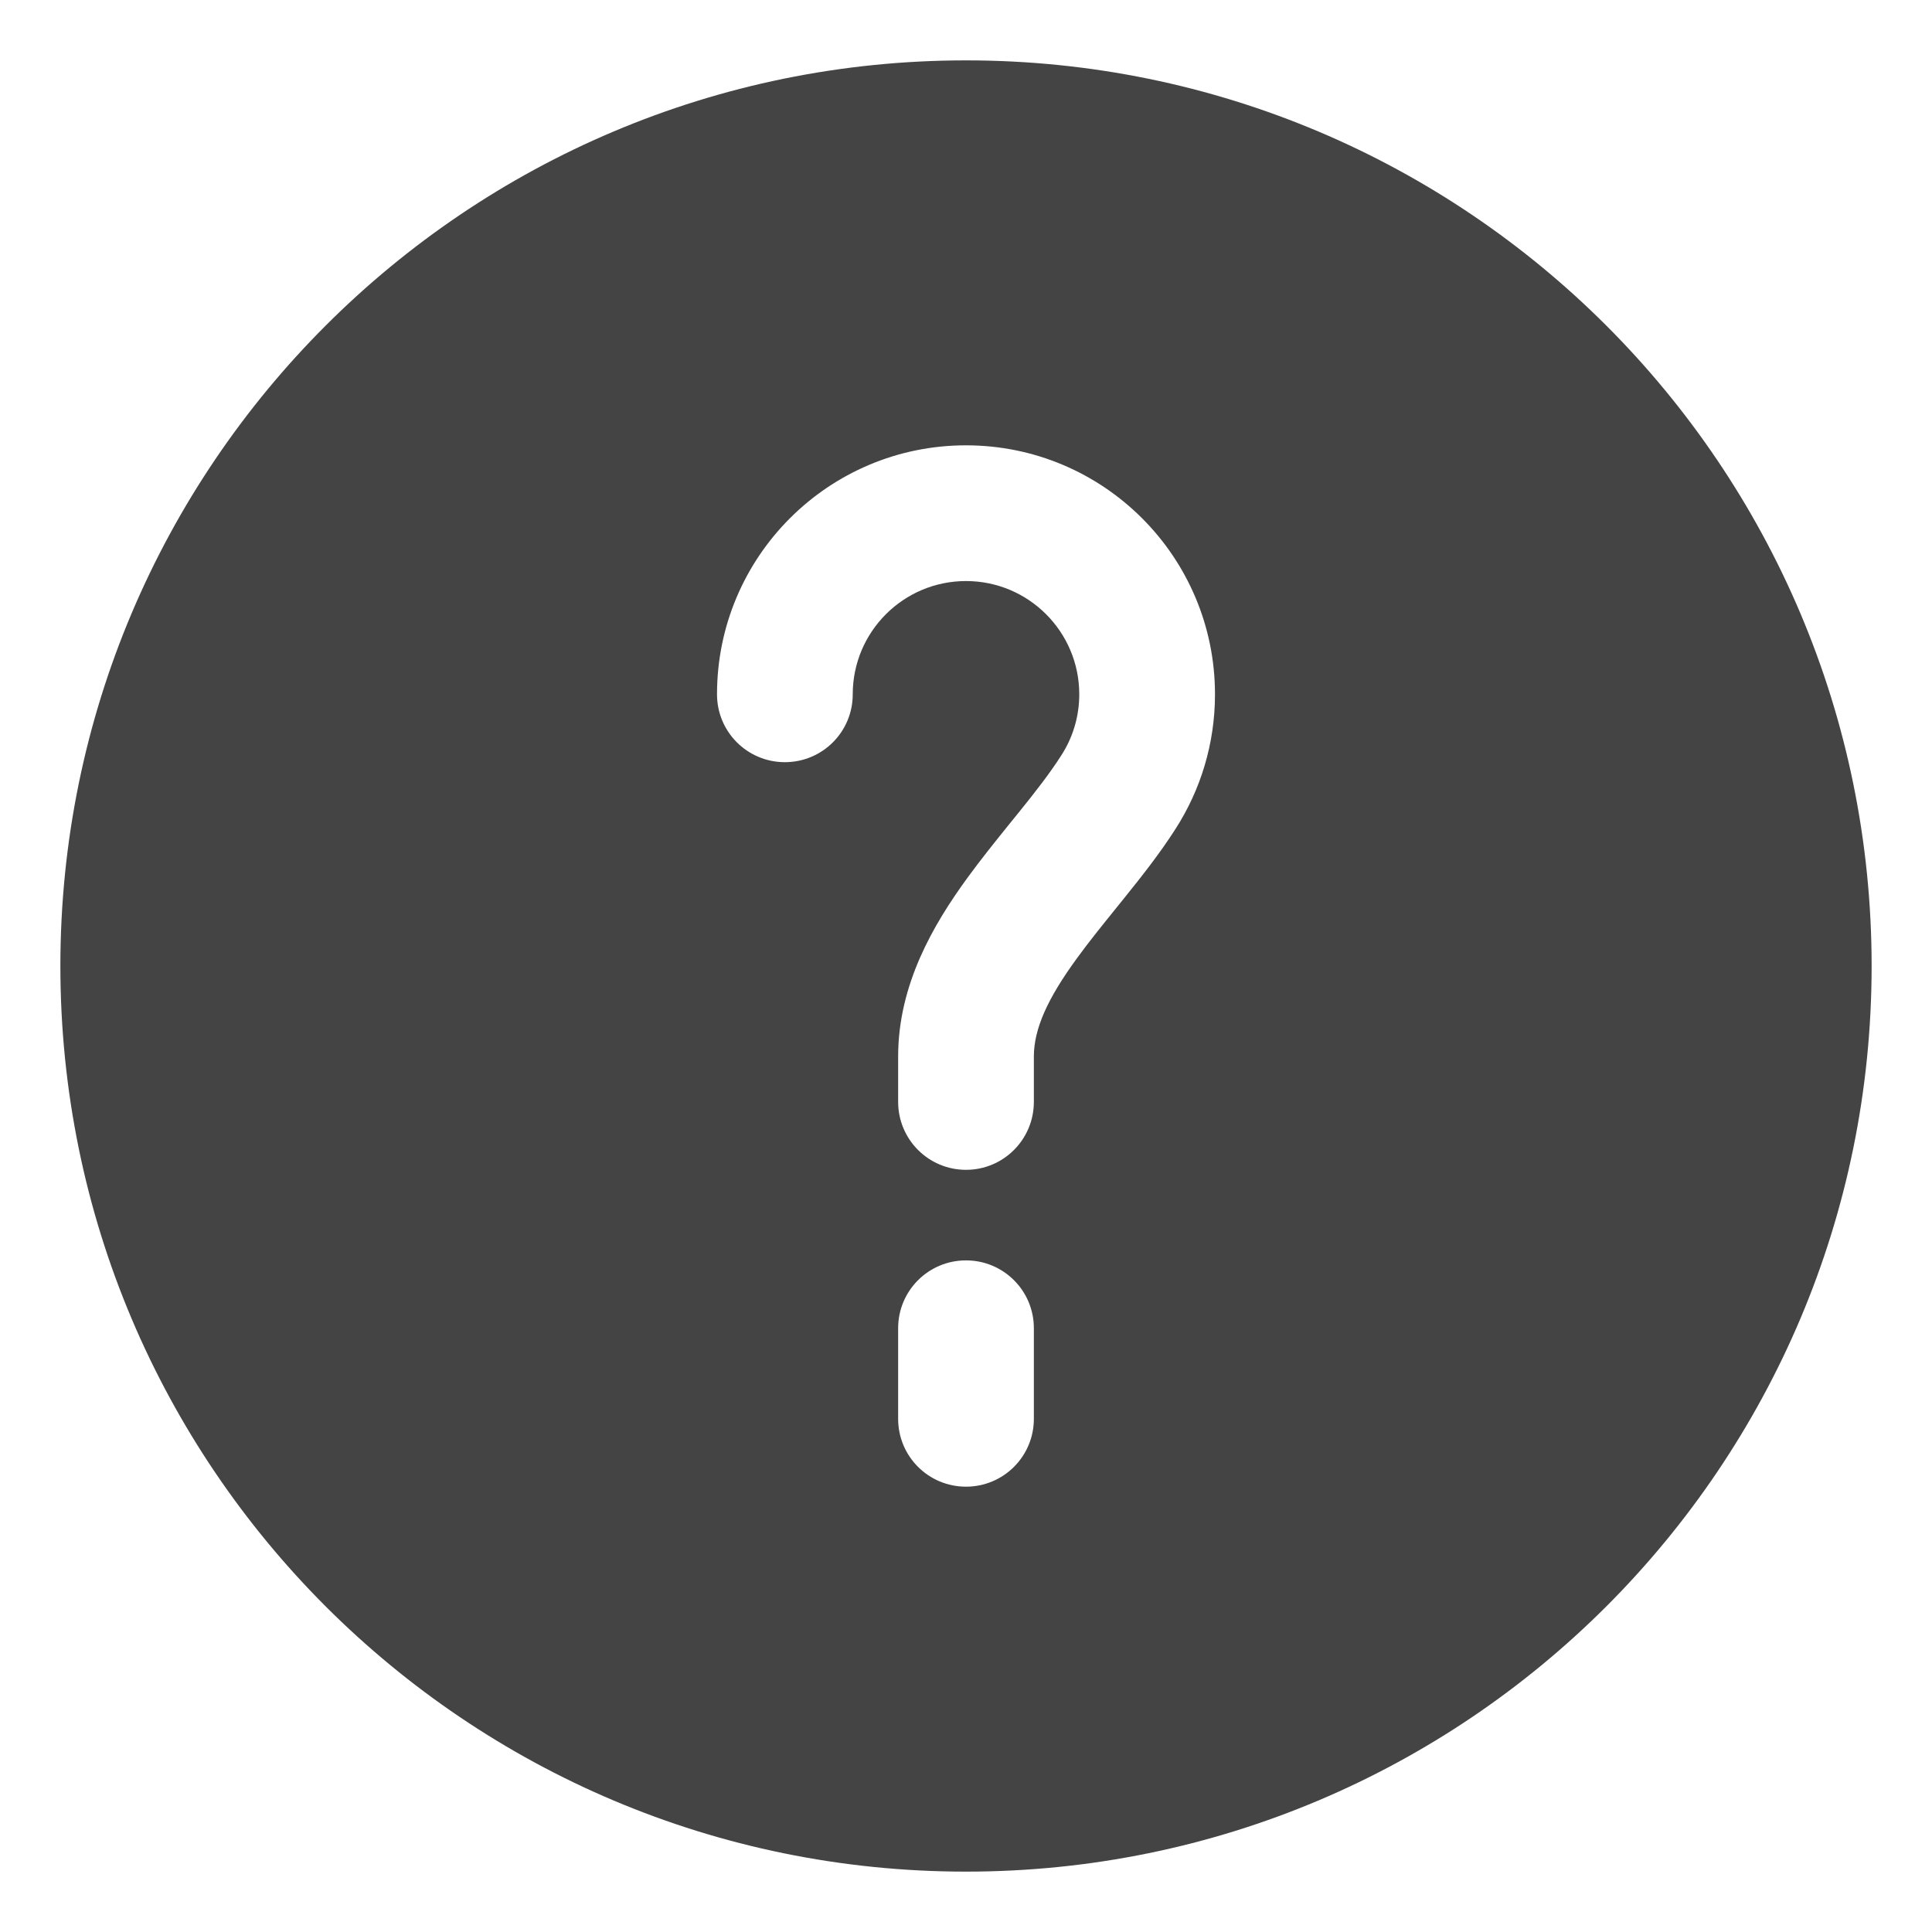
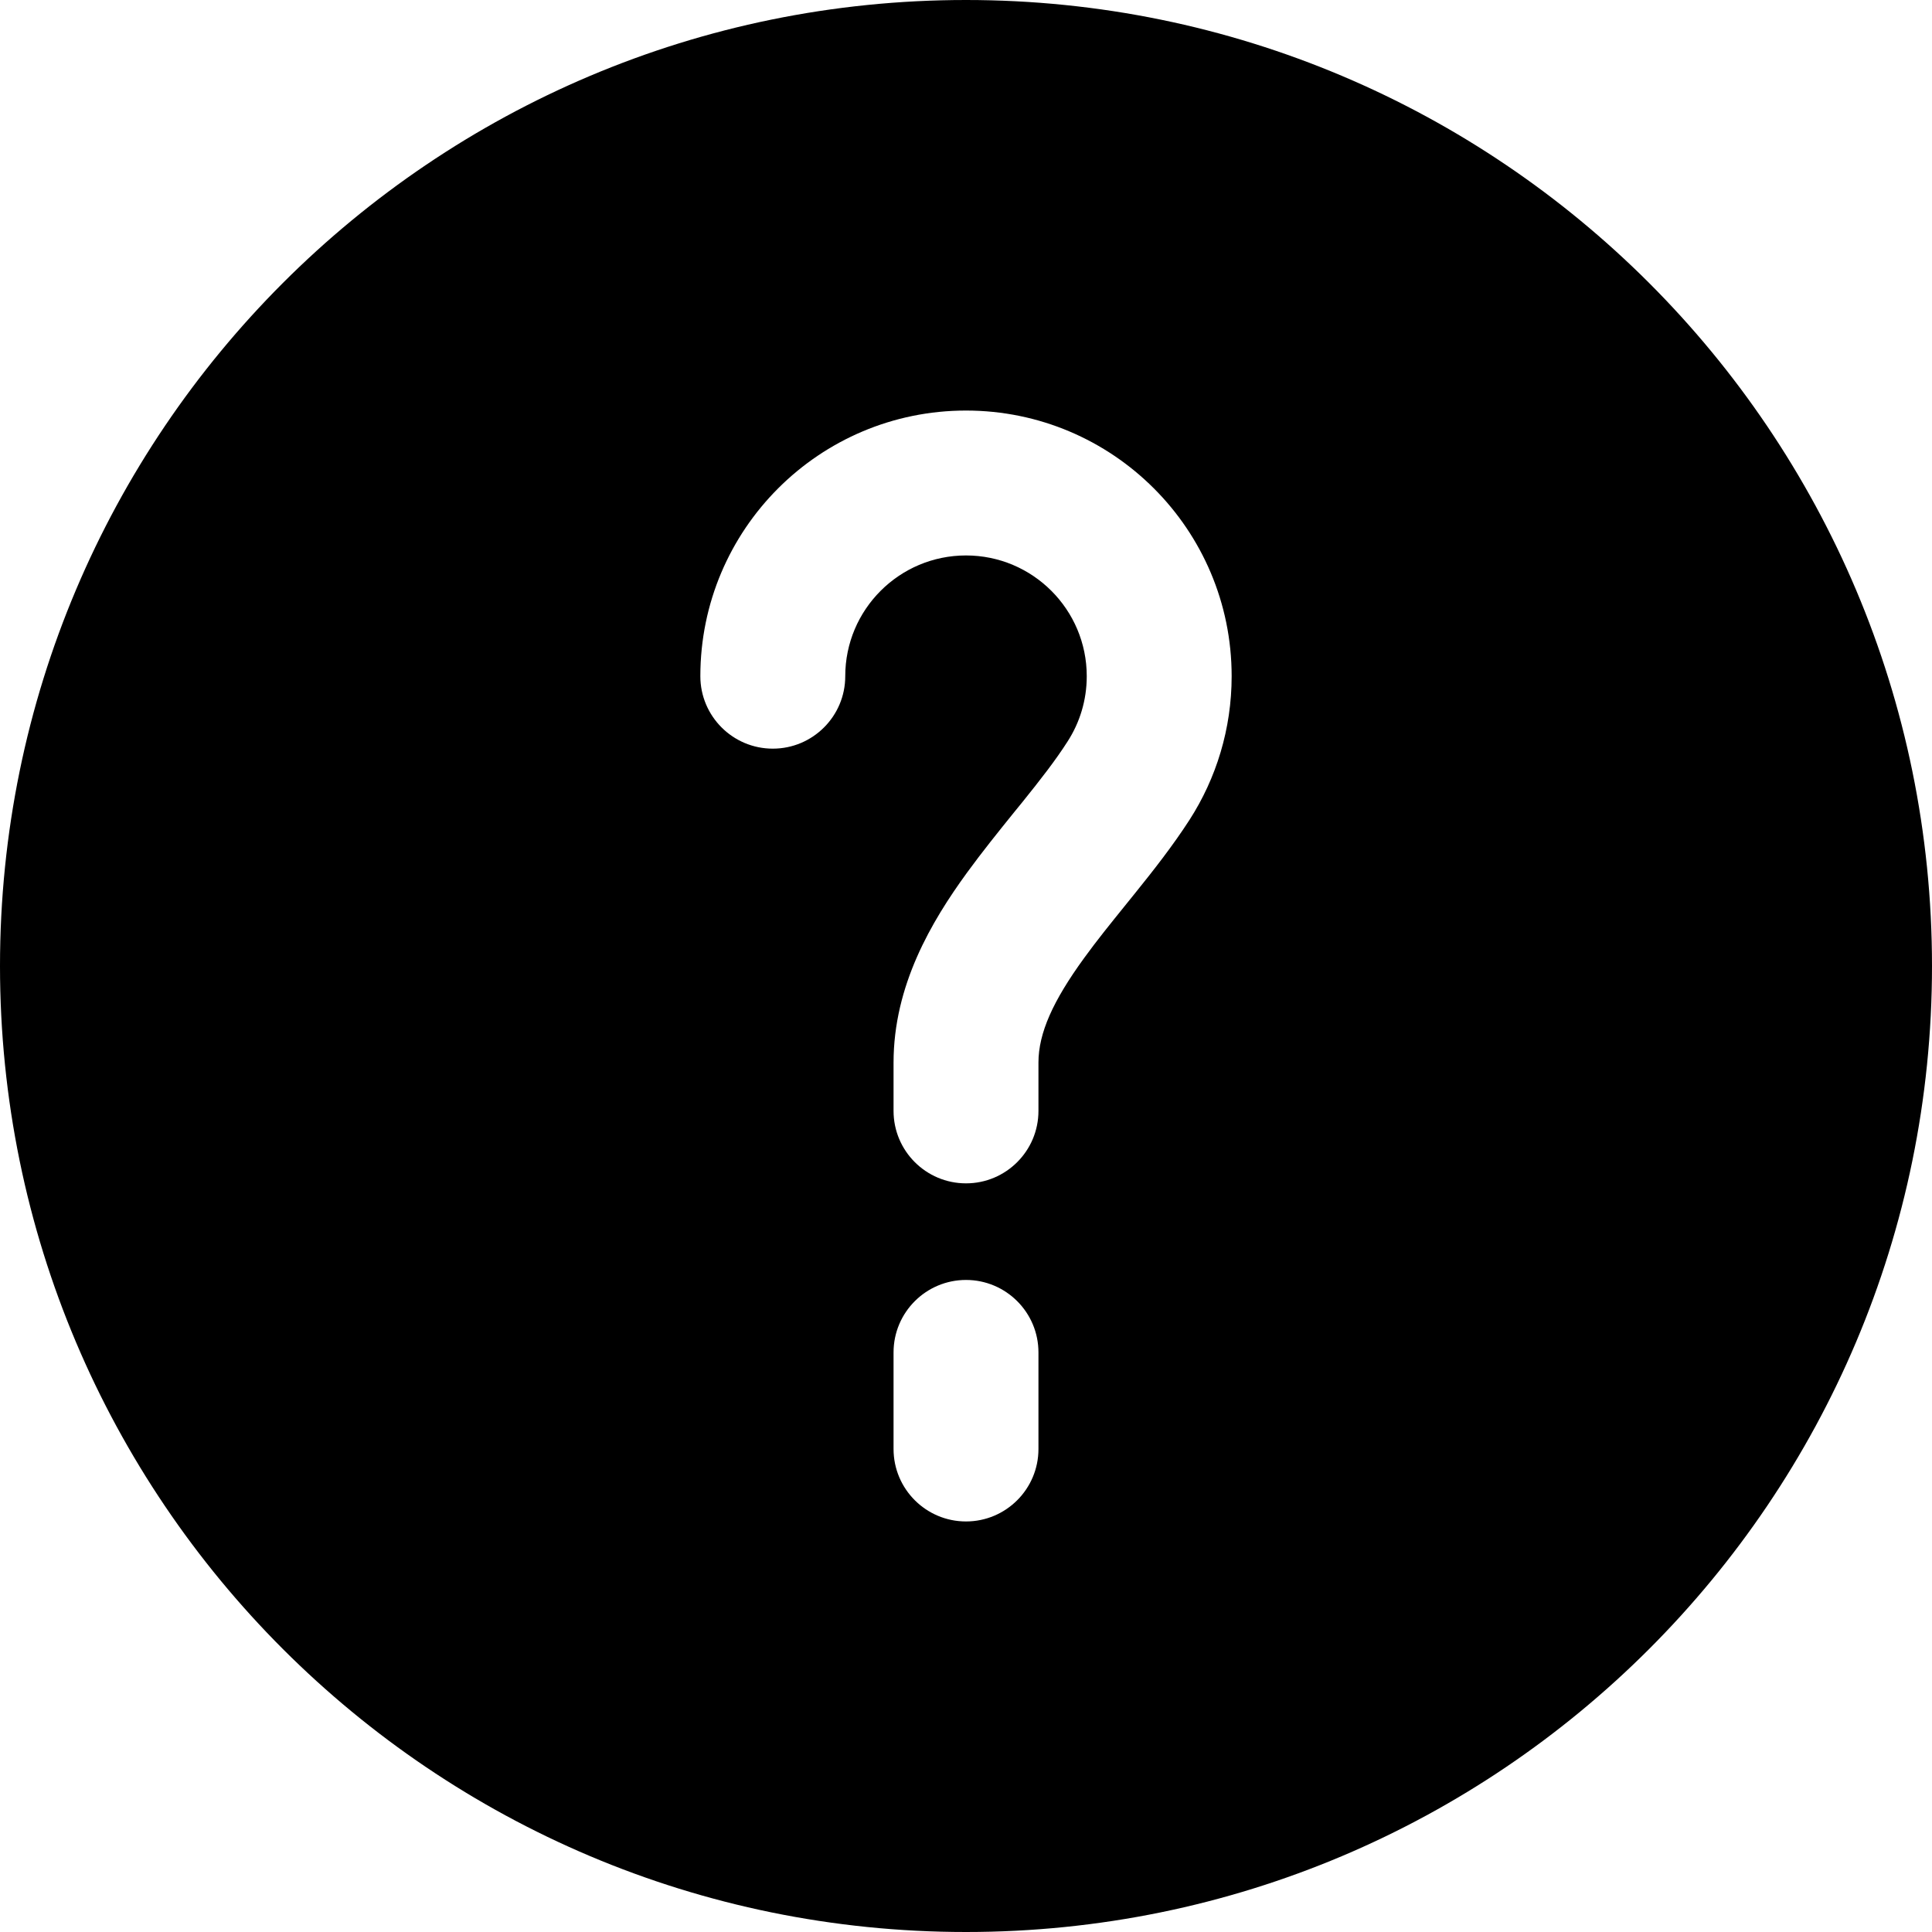
- <svg xmlns="http://www.w3.org/2000/svg" width="16" height="16" viewBox="0 0 16 16" fill="none">
-   <g id="help">
-     <path id="Subtract" fill-rule="evenodd" clip-rule="evenodd" d="M15.5 8C15.5 12.142 12.142 15.5 8 15.5C3.858 15.5 0.5 12.142 0.5 8C0.5 3.858 3.858 0.5 8 0.5C12.142 0.5 15.5 3.858 15.5 8ZM8 4.812C7.482 4.812 7.062 5.232 7.062 5.75C7.062 6.061 6.811 6.312 6.5 6.312C6.189 6.312 5.938 6.061 5.938 5.75C5.938 4.611 6.861 3.688 8 3.688C9.139 3.688 10.062 4.611 10.062 5.75C10.062 6.16 9.942 6.543 9.735 6.865C9.606 7.067 9.454 7.259 9.314 7.433L9.239 7.526C9.123 7.67 9.016 7.802 8.918 7.937C8.675 8.27 8.562 8.521 8.562 8.75V9.125C8.562 9.436 8.311 9.688 8 9.688C7.689 9.688 7.438 9.436 7.438 9.125V8.75C7.438 8.151 7.732 7.655 8.008 7.275C8.125 7.114 8.253 6.956 8.369 6.812L8.438 6.727C8.577 6.555 8.695 6.403 8.789 6.256C8.883 6.111 8.938 5.937 8.938 5.75C8.938 5.232 8.518 4.812 8 4.812ZM8.562 11C8.562 10.689 8.311 10.438 8 10.438C7.689 10.438 7.438 10.689 7.438 11V11.75C7.438 12.061 7.689 12.312 8 12.312C8.311 12.312 8.562 12.061 8.562 11.75V11Z" fill="#444444" />
-   </g>
+ <svg xmlns="http://www.w3.org/2000/svg" width="20" height="20" viewBox="0 0 20 20" fill="none">
+   <path fill-rule="evenodd" clip-rule="evenodd" d="M20 10C20 15.523 15.523 20 10 20C4.477 20 0 15.523 0 10C0 4.477 4.477 0 10 0C15.523 0 20 4.477 20 10ZM10 5.75C9.31 5.75 8.75 6.31 8.75 7C8.75 7.414 8.414 7.75 8 7.75C7.586 7.75 7.25 7.414 7.25 7C7.25 5.481 8.481 4.25 10 4.25C11.519 4.25 12.75 5.481 12.75 7C12.75 7.546 12.59 8.058 12.314 8.487C12.141 8.755 11.939 9.012 11.752 9.244L11.652 9.368C11.497 9.56 11.355 9.735 11.224 9.916C10.9 10.361 10.75 10.695 10.75 11V11.5C10.75 11.914 10.414 12.25 10 12.25C9.586 12.25 9.25 11.914 9.25 11.5V11C9.25 10.201 9.642 9.54 10.011 9.033C10.167 8.819 10.337 8.608 10.492 8.416L10.584 8.303C10.769 8.073 10.927 7.871 11.052 7.675C11.177 7.481 11.25 7.25 11.25 7C11.25 6.31 10.69 5.75 10 5.75ZM10.75 14C10.75 13.586 10.414 13.25 10 13.25C9.586 13.25 9.25 13.586 9.25 14V15C9.25 15.414 9.586 15.75 10 15.75C10.414 15.75 10.75 15.414 10.75 15V14Z" fill="#000000" />
</svg>
